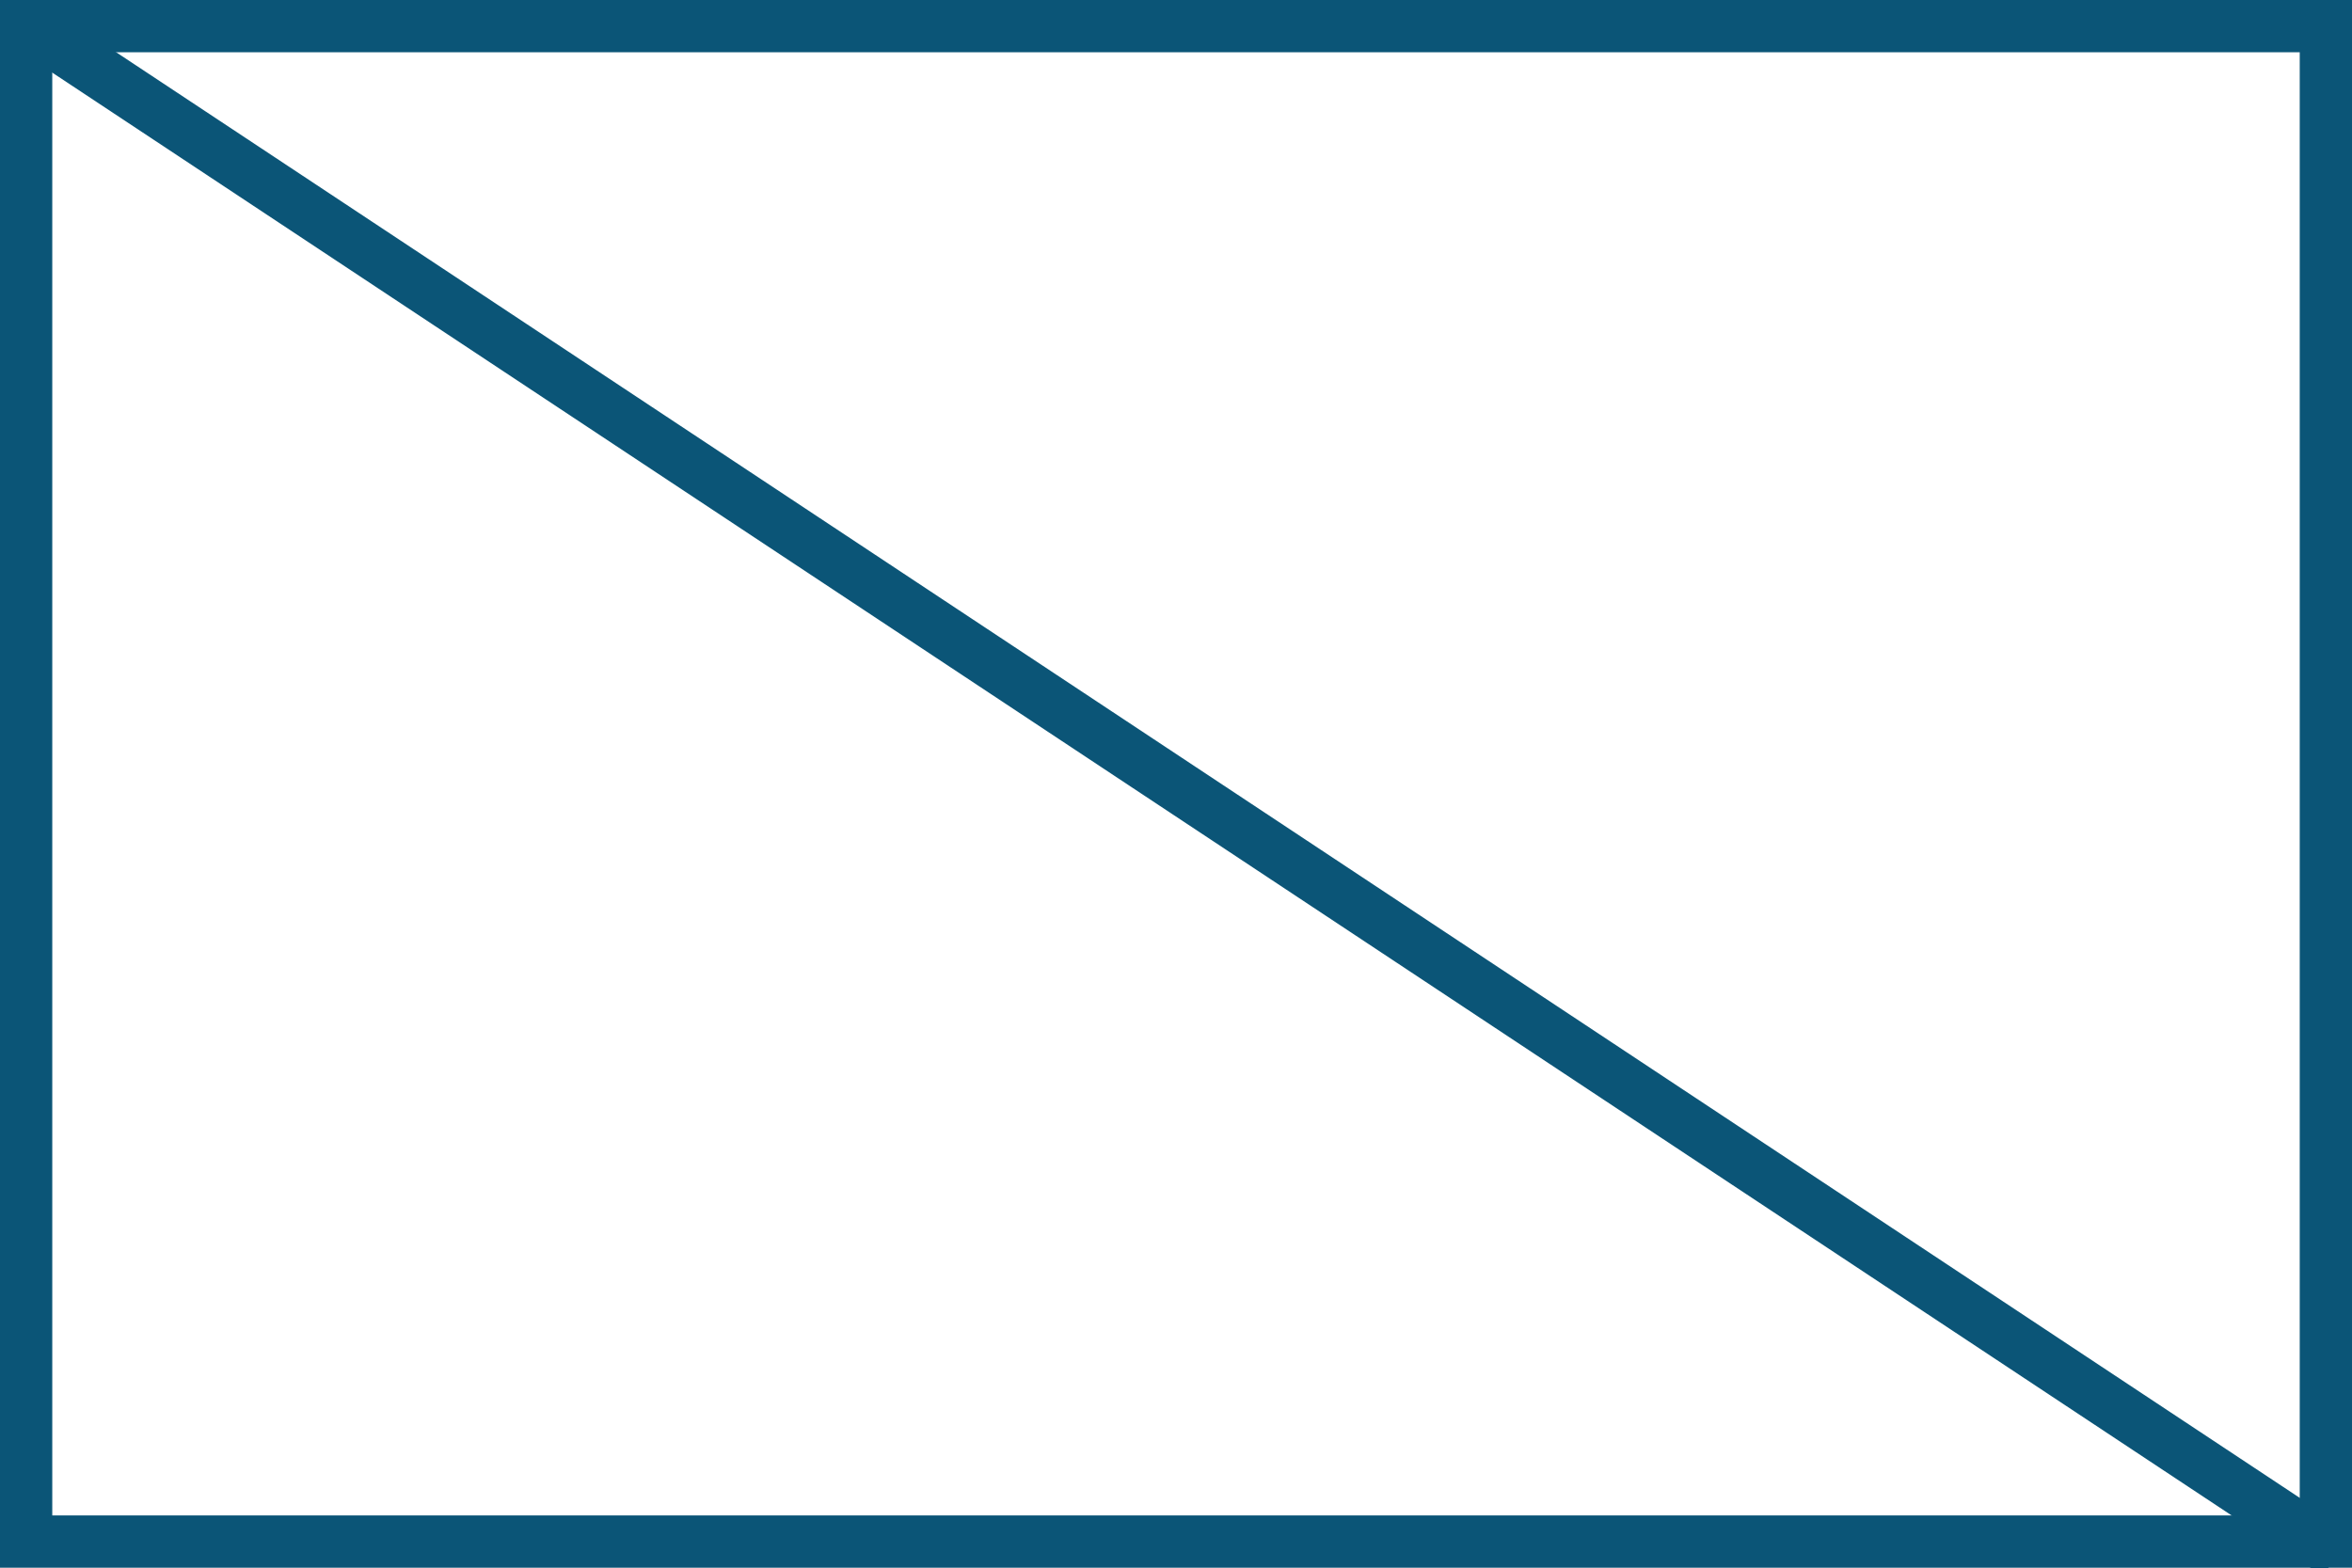
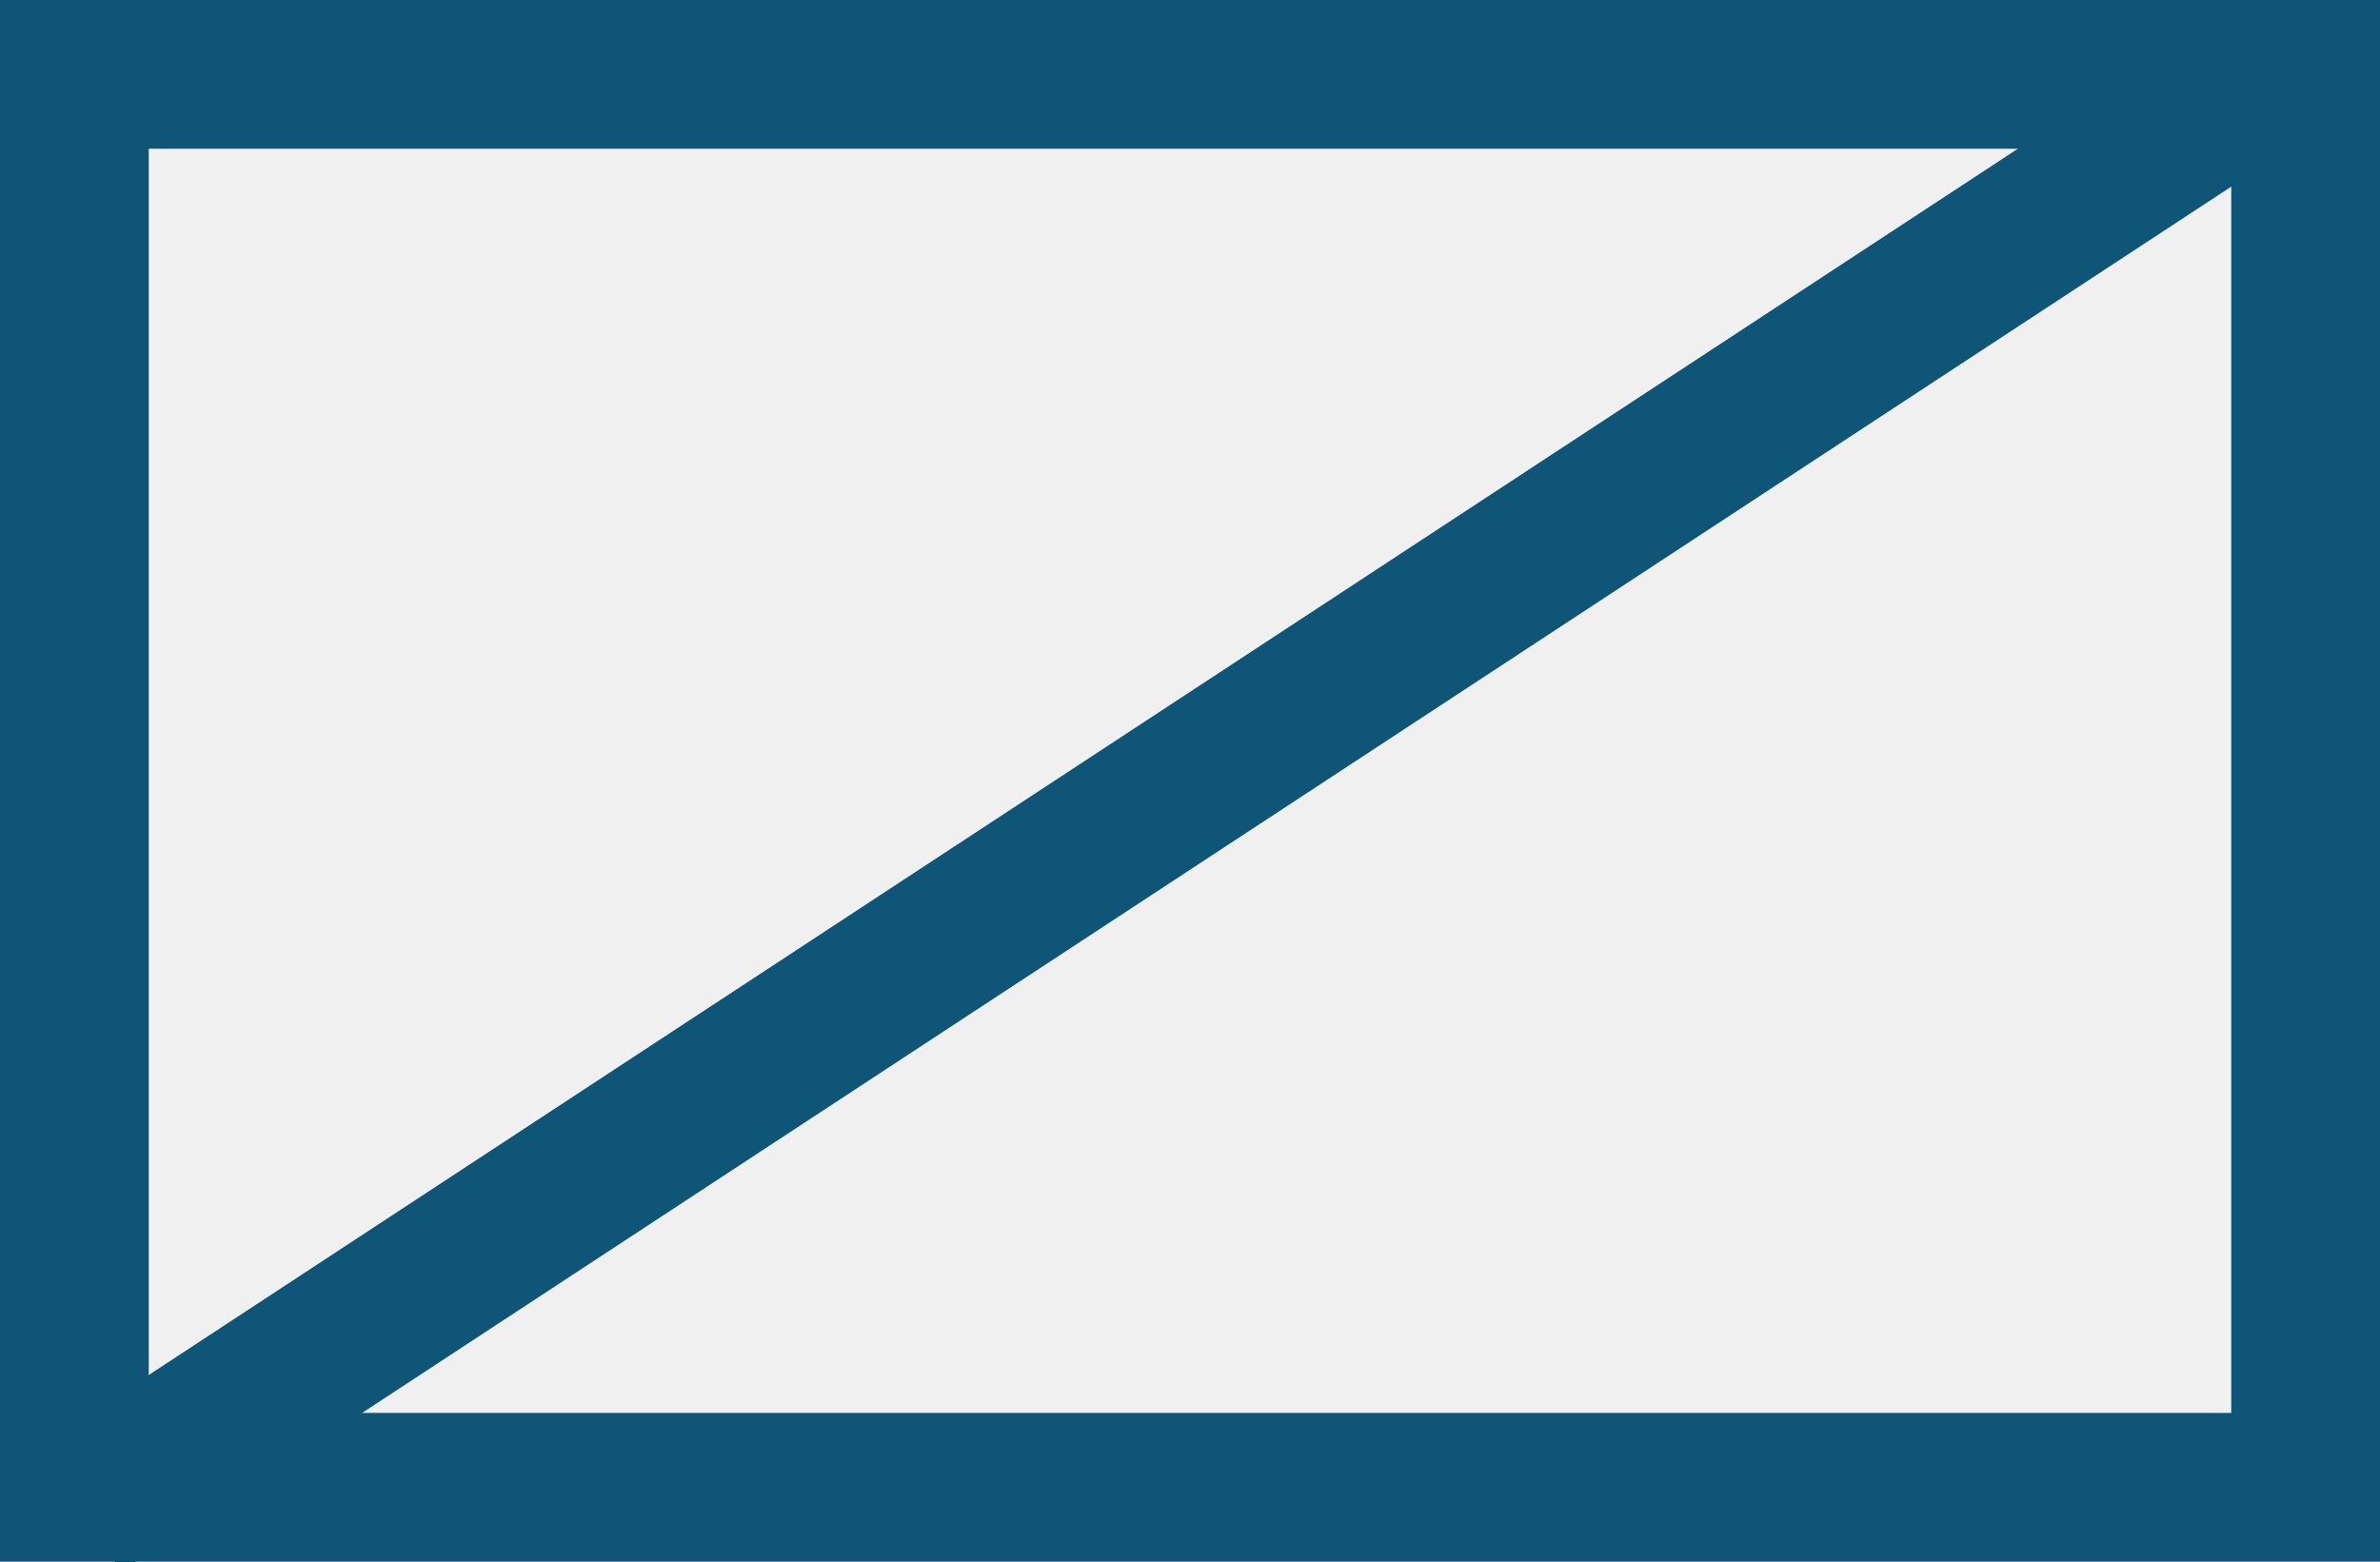
- <svg xmlns="http://www.w3.org/2000/svg" version="1.1" viewBox="0 0 225 150">
+ <svg xmlns="http://www.w3.org/2000/svg" version="1.1" viewBox="0 0 640 420">
  <defs>
    <style>
      .cls-1 {
-         fill: #0b5577;
+         fill: none;
+         stroke: #0e5577;
+         stroke-linejoin: bevel;
+         stroke-width: 40px;
      }

      .cls-2 {
-         stroke: #0b5577;
-         stroke-miterlimit: 10;
-         stroke-width: 5px;
-       }
- 
-       .cls-2, .cls-3 {
-         fill: #fff;
+         fill: #0e5577;
      }
    </style>
  </defs>
  <g>
    <g id="Calque_1">
-       <g>
-         <rect class="cls-3" x="2.5" y="2.5" width="220" height="145" />
-         <path class="cls-1" d="M220,5v140H5V5h215M225,0H0v150h225V0h0Z" />
-       </g>
-       <line class="cls-2" x1="1.3" y1="1.5" x2="223.6" y2="148.7" />
+       <path class="cls-2" d="M600,40v340H40V40h560M640,0H0v420h640V0h0Z" />
+       <line class="cls-1" x1="618.4" y1="14.2" x2="21.6" y2="405.8" />
    </g>
  </g>
</svg>
